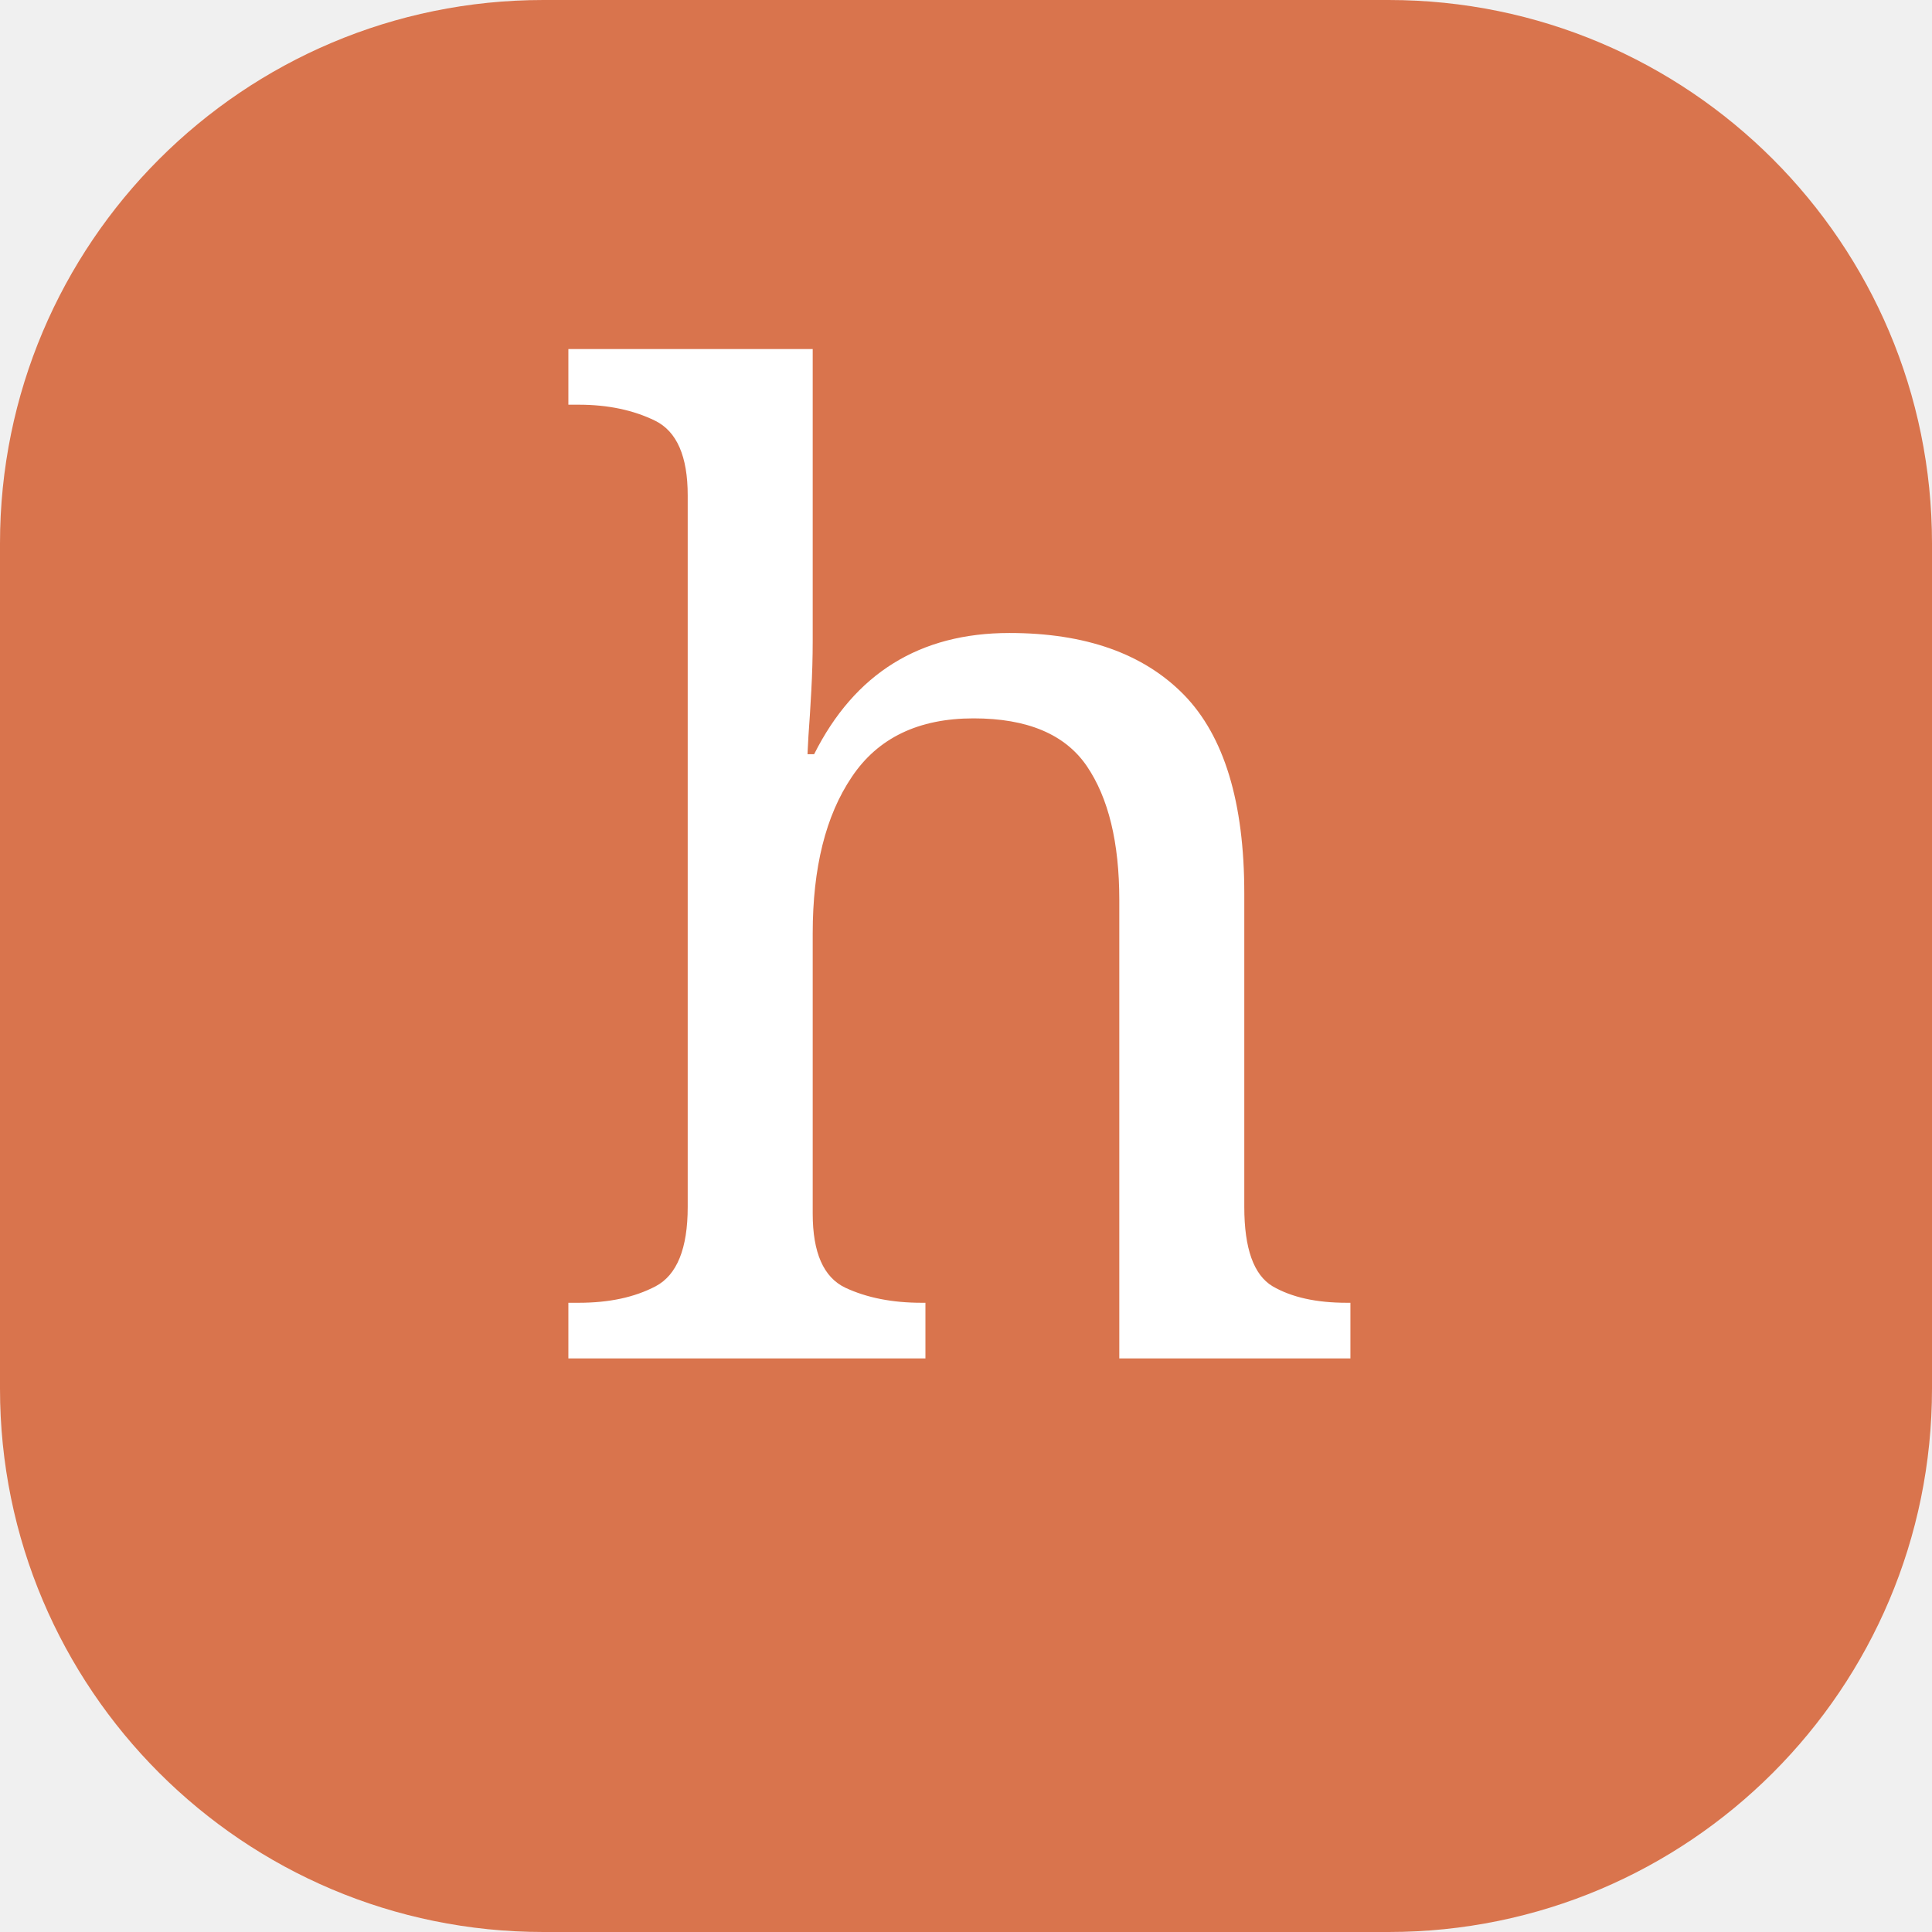
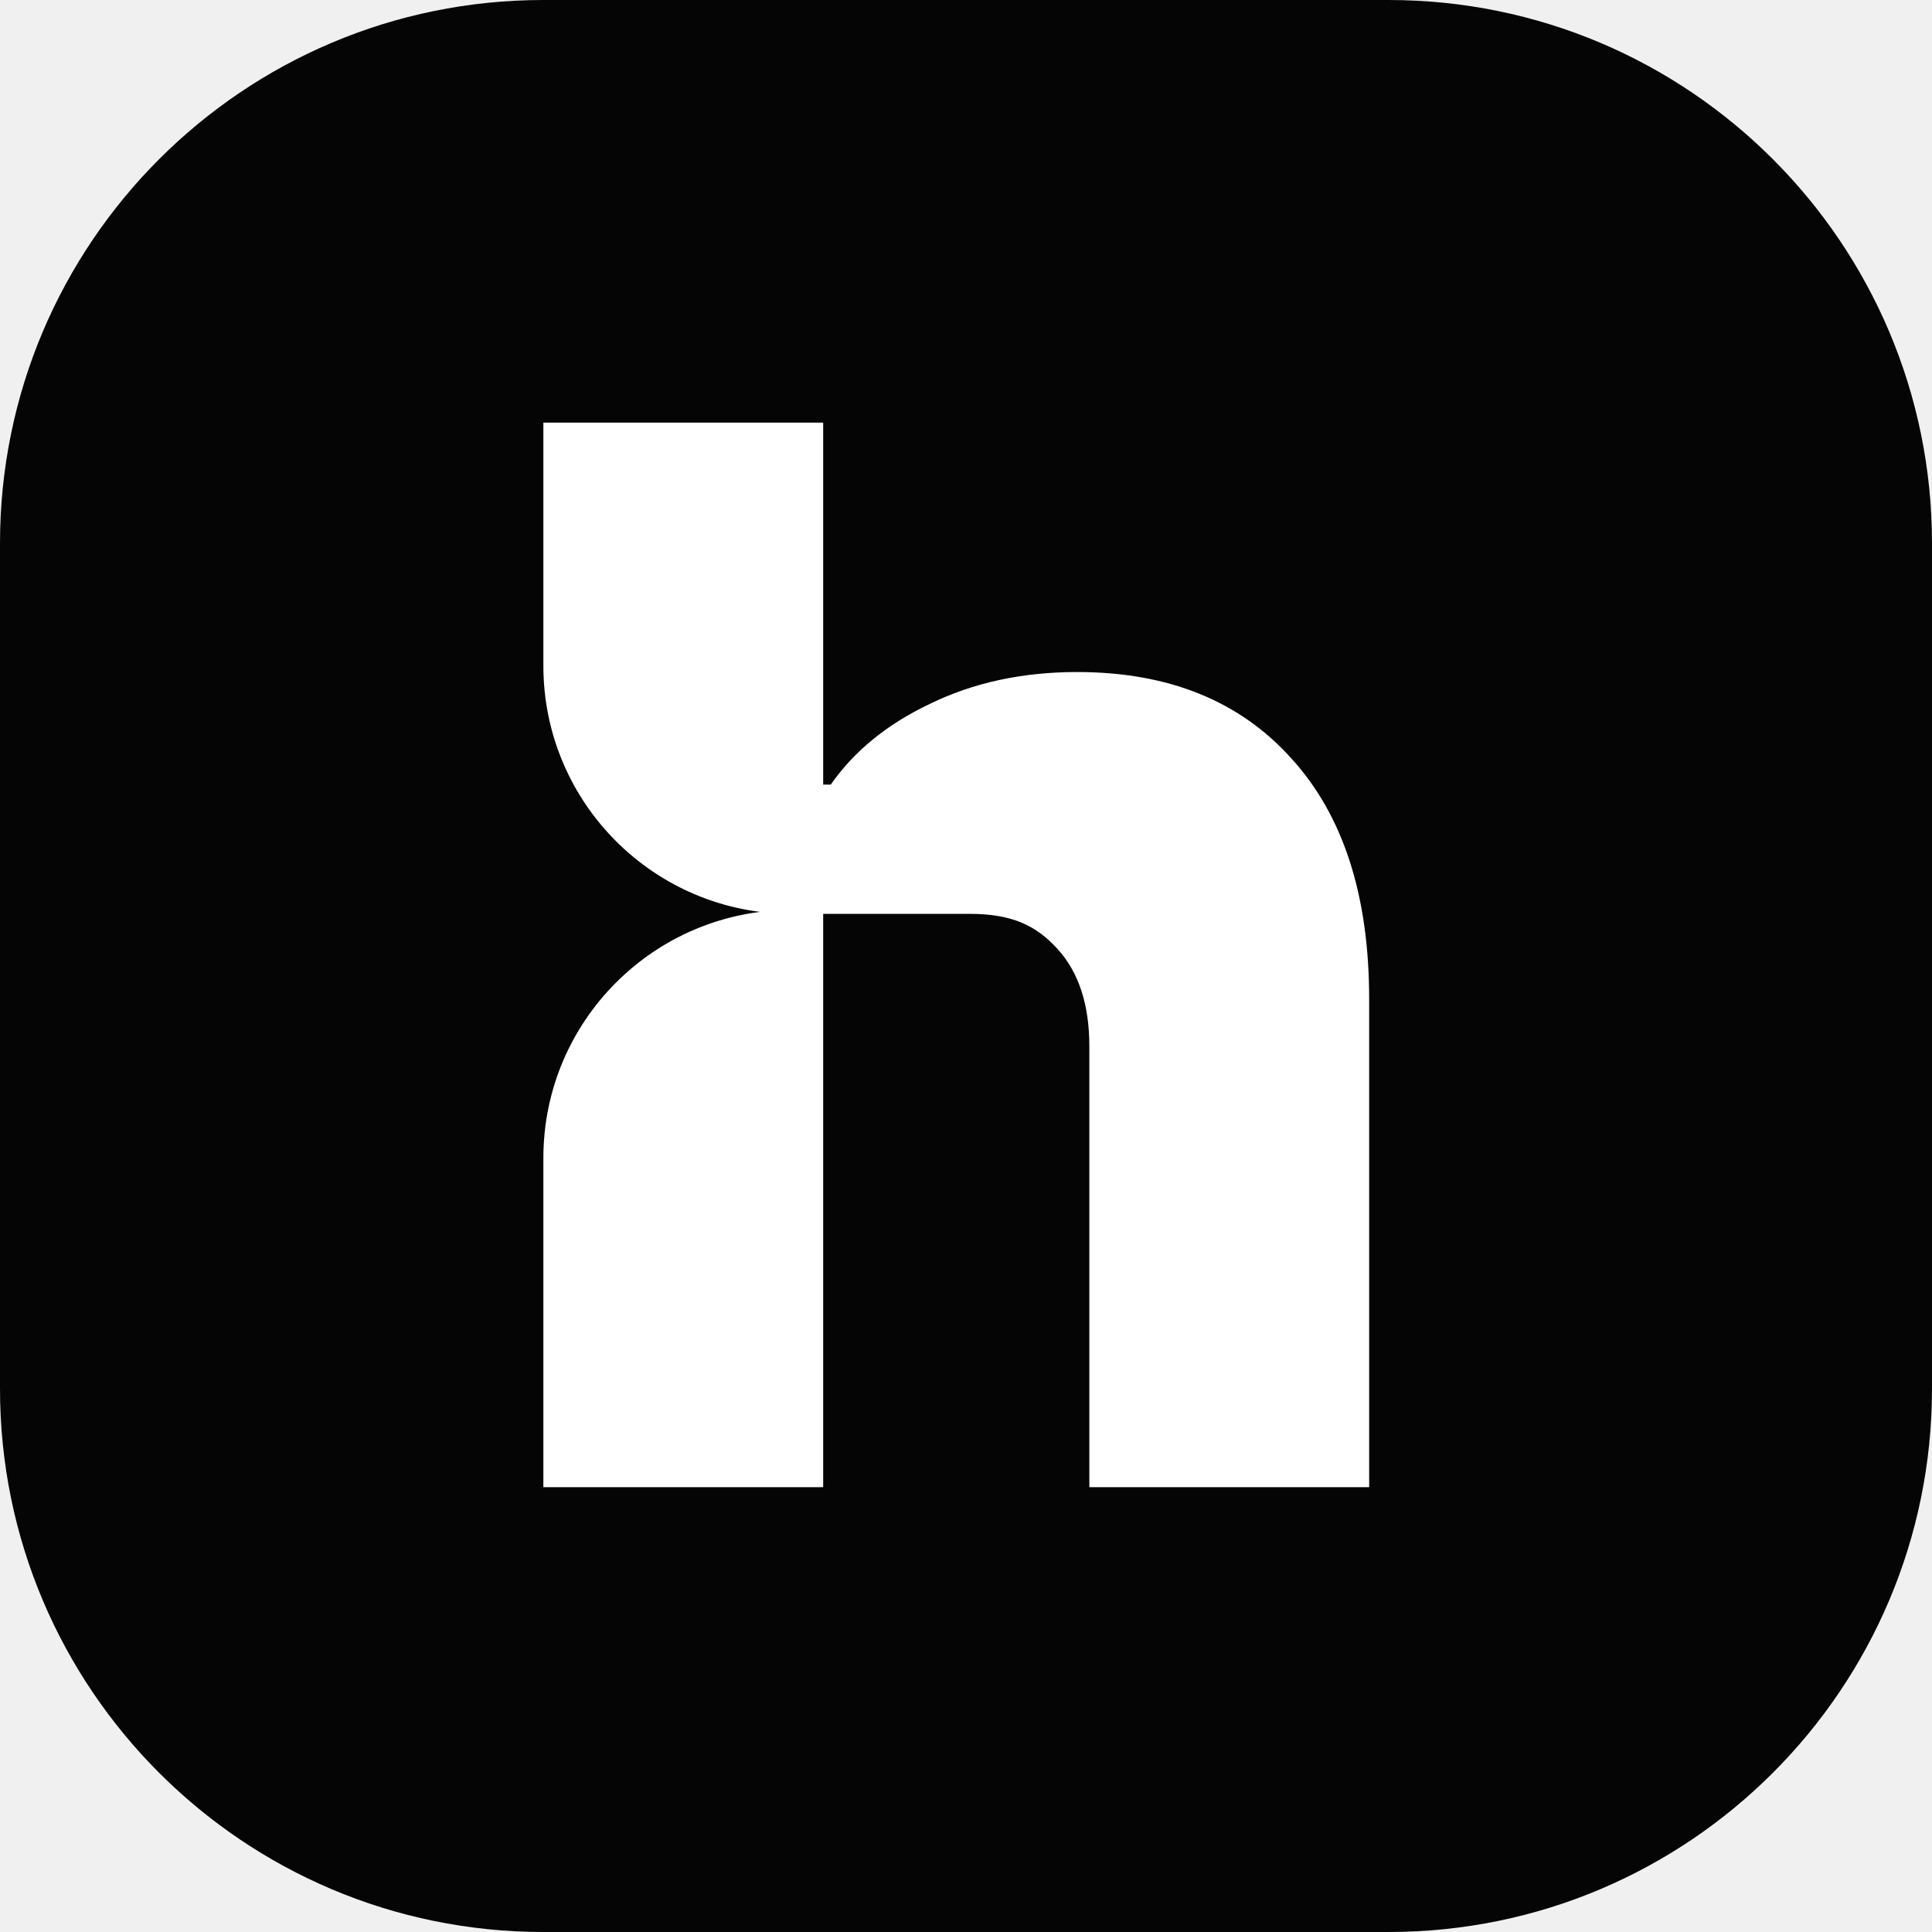
- <svg xmlns="http://www.w3.org/2000/svg" viewBox="0 0 64 64">
-   <rect width="64" height="64" rx="18" fill="#d9744d" />
-   <text x="32" y="45" text-anchor="middle" font-family="Georgia,serif" font-size="44" fill="white">h</text>
+ <svg xmlns="http://www.w3.org/2000/svg" width="64" height="64" viewBox="0 0 64 64" fill="none">
+   <g clip-path="url(#clip0_283_21644)">
+     <path d="M46 0H18C8.059 0 0 8.059 0 18V46C0 55.941 8.059 64 18 64H46C55.941 64 64 55.941 64 46V18C64 8.059 55.941 0 46 0Z" fill="#050505" />
+     <path d="M18 49.264V38.359C18 33.822 21.678 30.143 26.216 30.143H27.269V30.272H26.216C21.678 30.272 18 26.593 18 22.056V14H27.269V25.99H27.521C28.294 24.881 29.385 23.991 30.796 23.32C32.24 22.614 33.869 22.262 35.682 22.262C38.705 22.262 41.073 23.219 42.786 25.133C44.498 27.014 45.355 29.667 45.355 33.093V49.264H36.086V34.655C36.086 33.278 35.733 32.203 35.028 31.431C34.322 30.658 33.529 30.272 32.106 30.272C30.217 30.272 27.269 30.272 27.269 30.272V49.264H18Z" fill="white" />
+   </g>
+   <defs>
+     <clipPath id="clip0_283_21644">
+       <rect width="64" height="64" fill="white" />
+     </clipPath>
+   </defs>
</svg>
